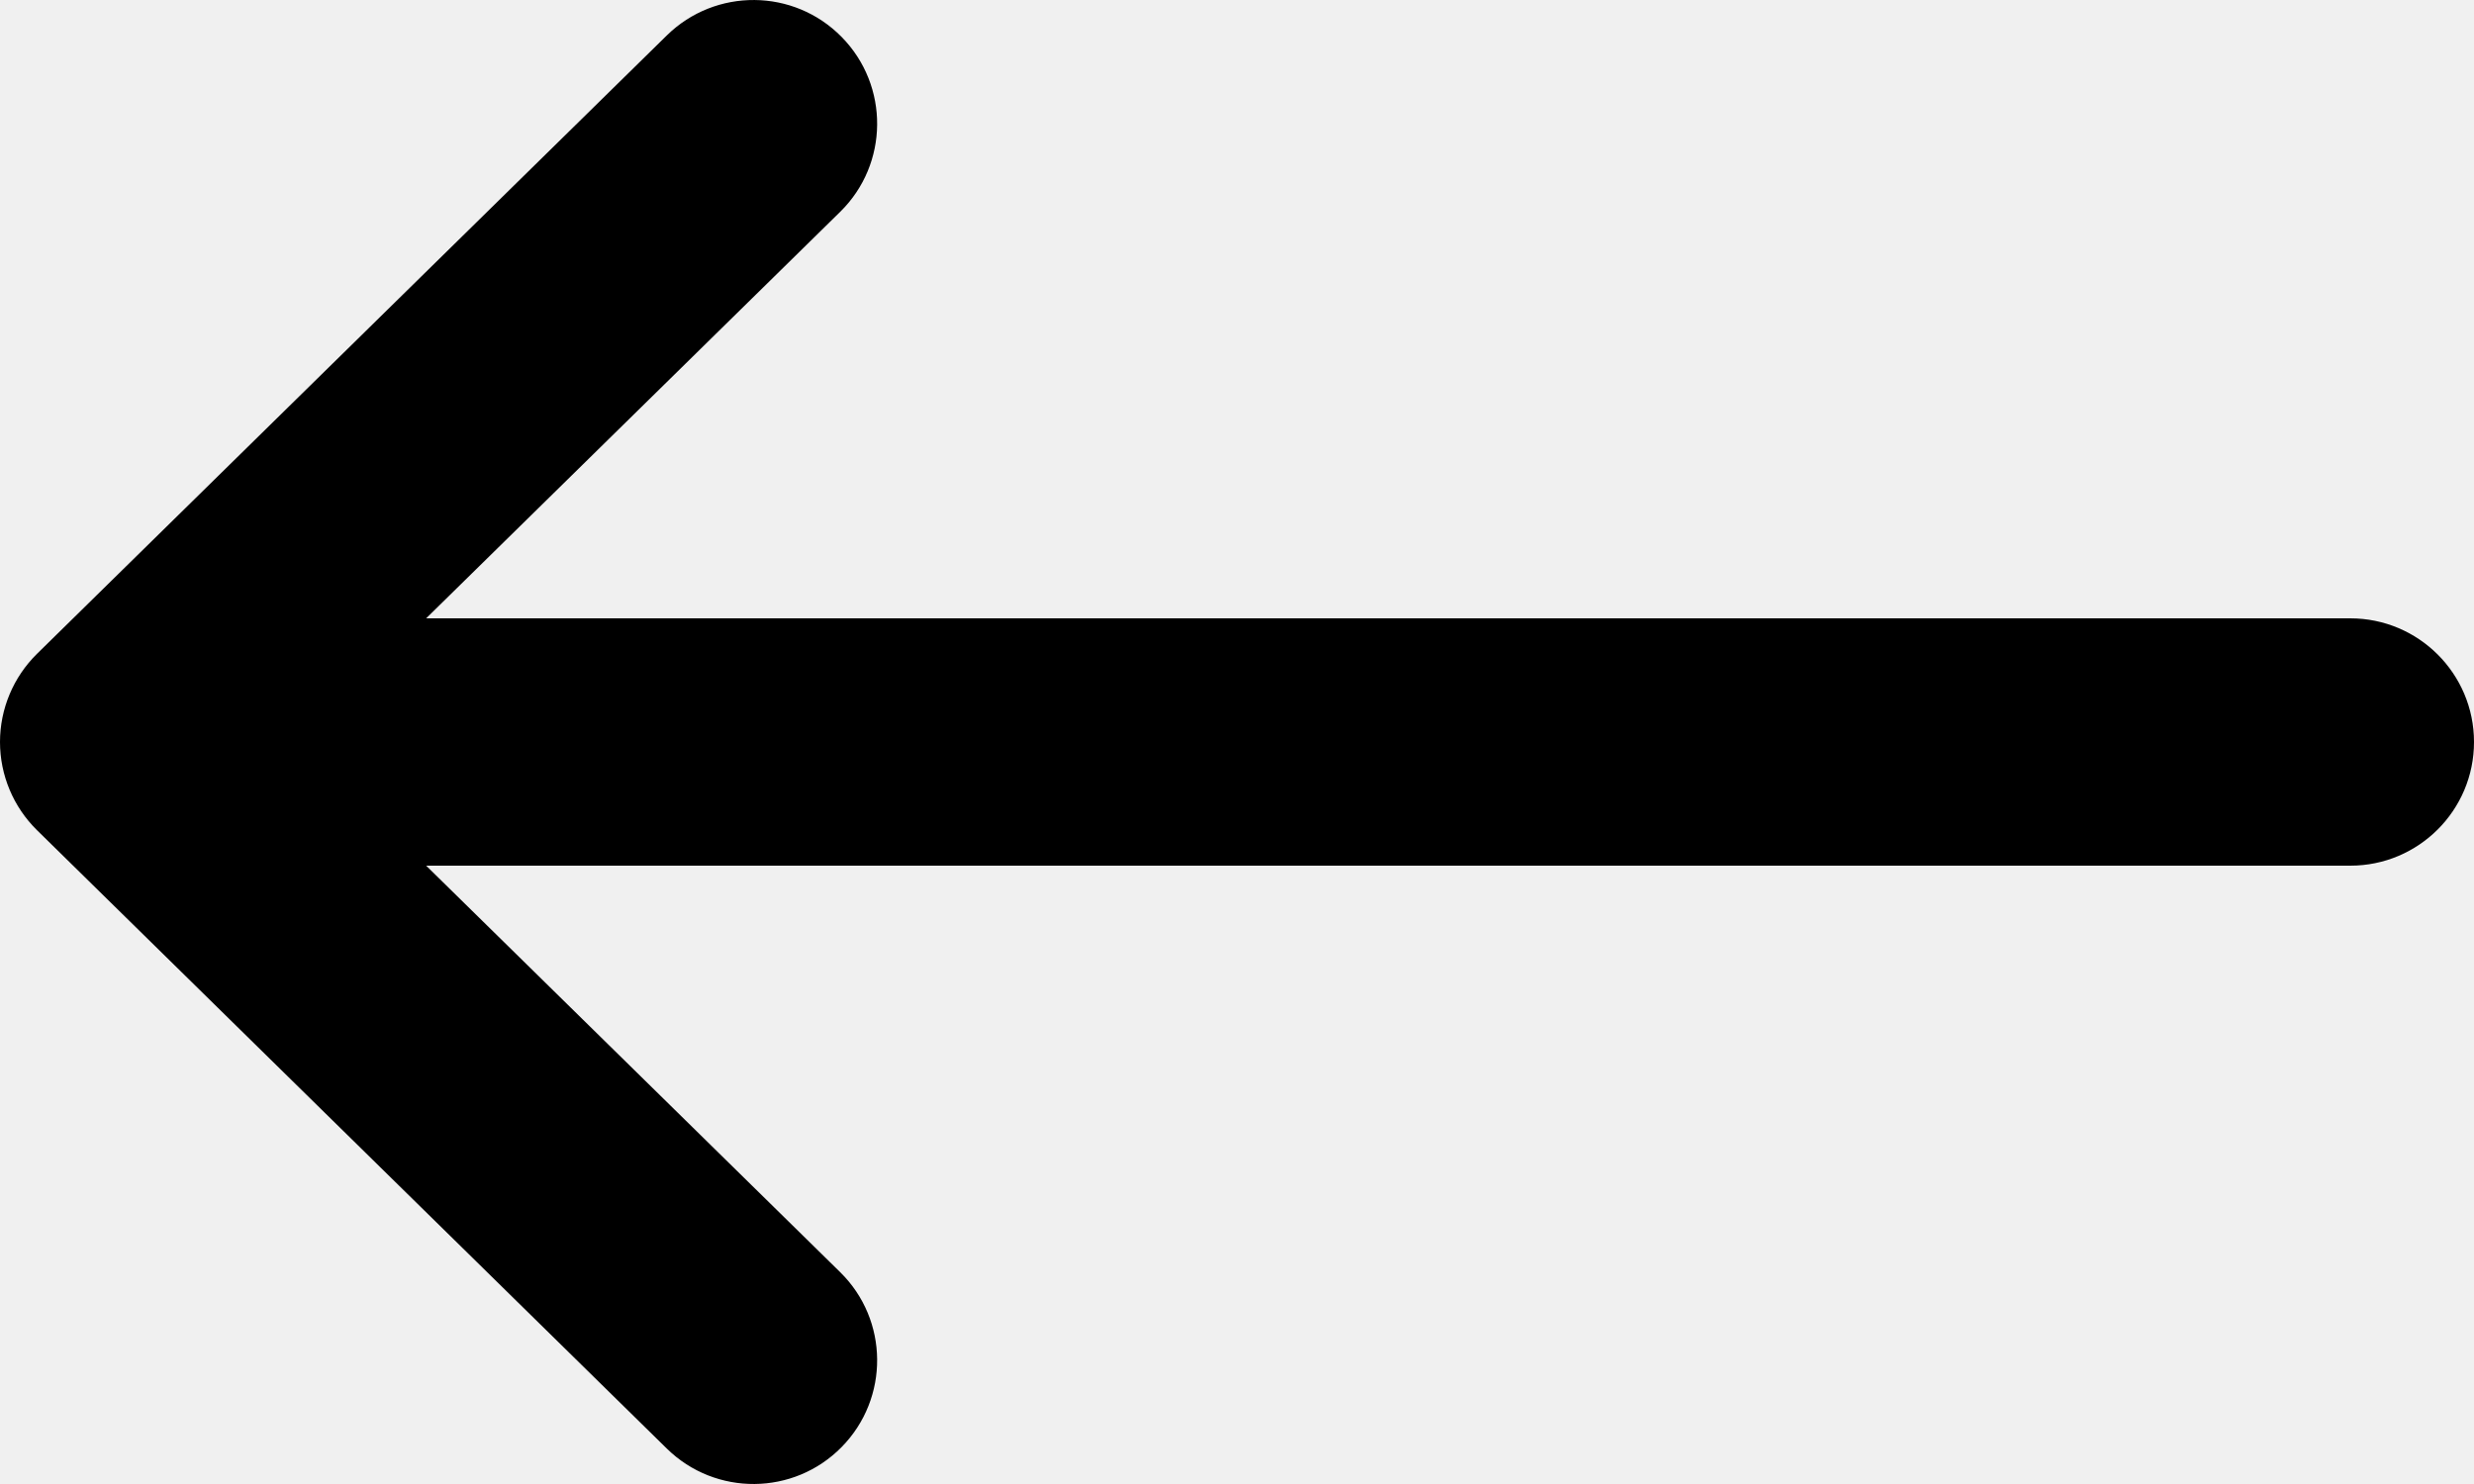
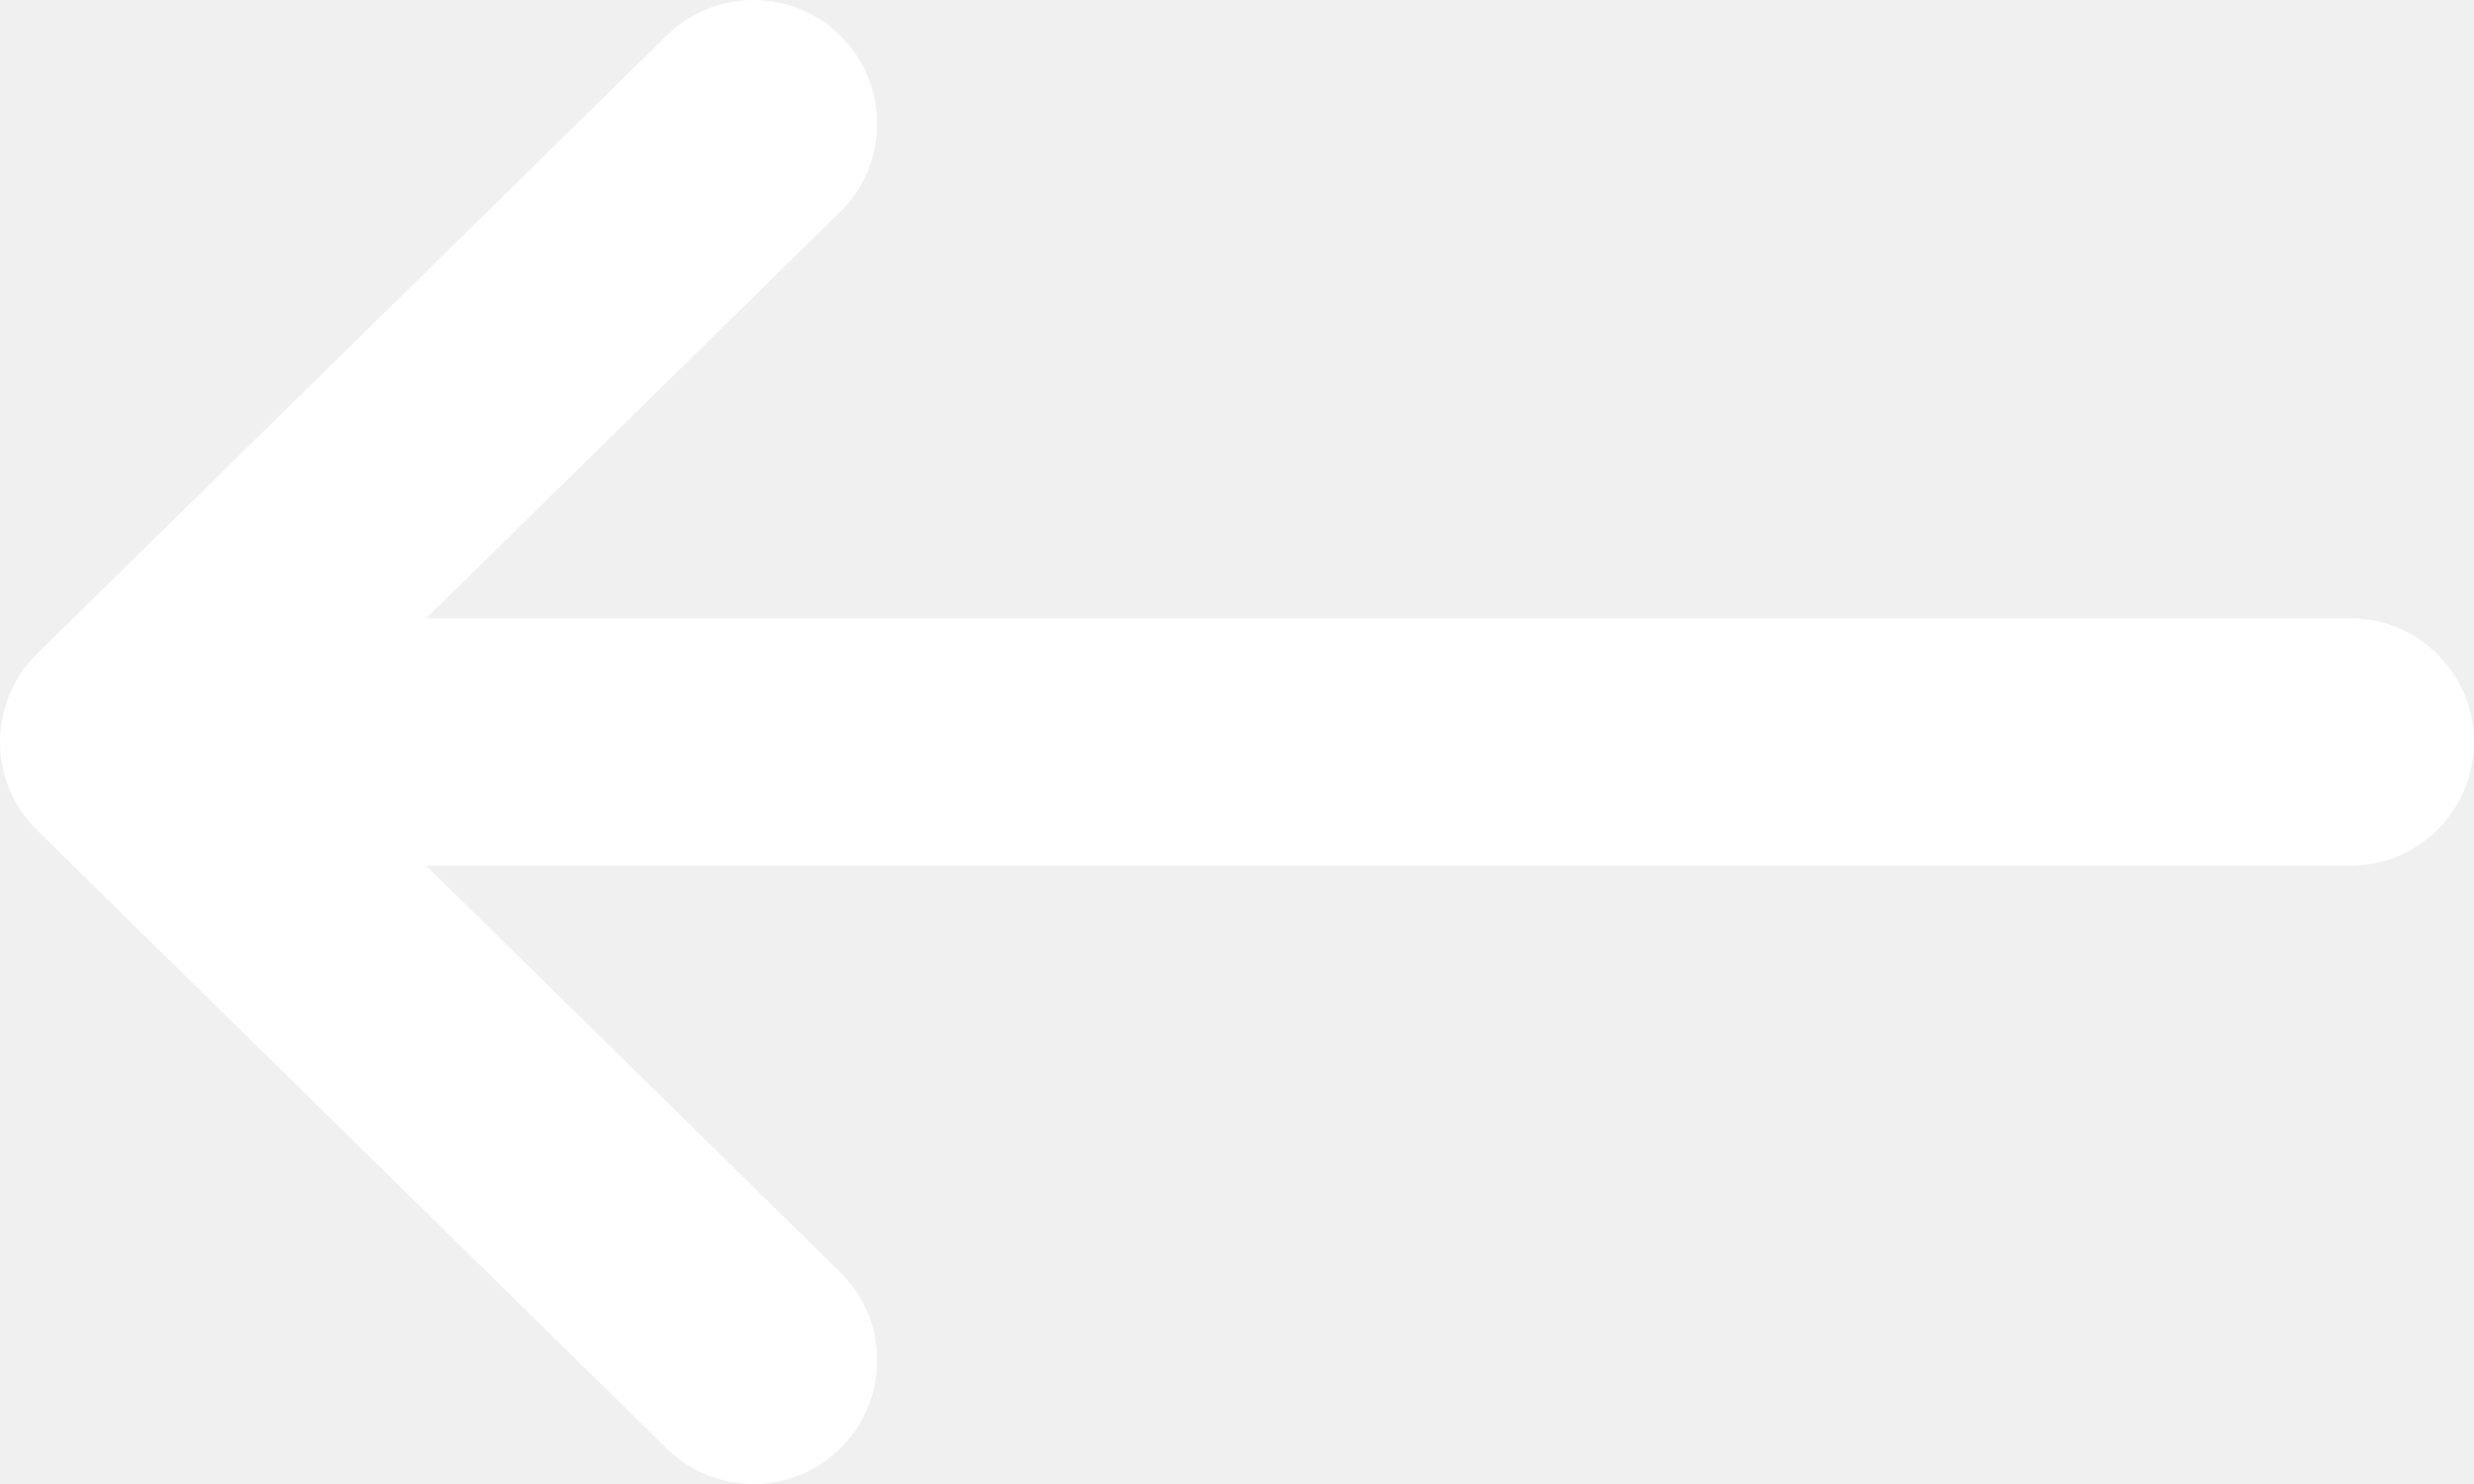
<svg xmlns="http://www.w3.org/2000/svg" width="20" height="12" viewBox="0 0 20 12" fill="none">
-   <path fill-rule="evenodd" clip-rule="evenodd" d="M6.804 11.701C6.417 12.095 5.784 12.1 5.39 11.713L0.299 6.713C0.108 6.525 0 6.268 0 6C0 5.732 0.108 5.475 0.299 5.287L5.39 0.287C5.784 -0.1 6.417 -0.095 6.804 0.299C7.191 0.693 7.186 1.326 6.792 1.713L3.445 5L19 5C19.552 5 20 5.448 20 6C20 6.552 19.552 7 19 7L3.445 7L6.792 10.287C7.186 10.674 7.191 11.307 6.804 11.701Z" fill="black" />
+   <path fill-rule="evenodd" clip-rule="evenodd" d="M6.804 11.701C6.417 12.095 5.784 12.1 5.39 11.713L0.299 6.713C0.108 6.525 0 6.268 0 6C0 5.732 0.108 5.475 0.299 5.287L5.39 0.287C5.784 -0.1 6.417 -0.095 6.804 0.299C7.191 0.693 7.186 1.326 6.792 1.713L3.445 5L19 5C19.552 5 20 5.448 20 6C20 6.552 19.552 7 19 7L3.445 7L6.792 10.287C7.186 10.674 7.191 11.307 6.804 11.701Z" fill="white" />
</svg>
